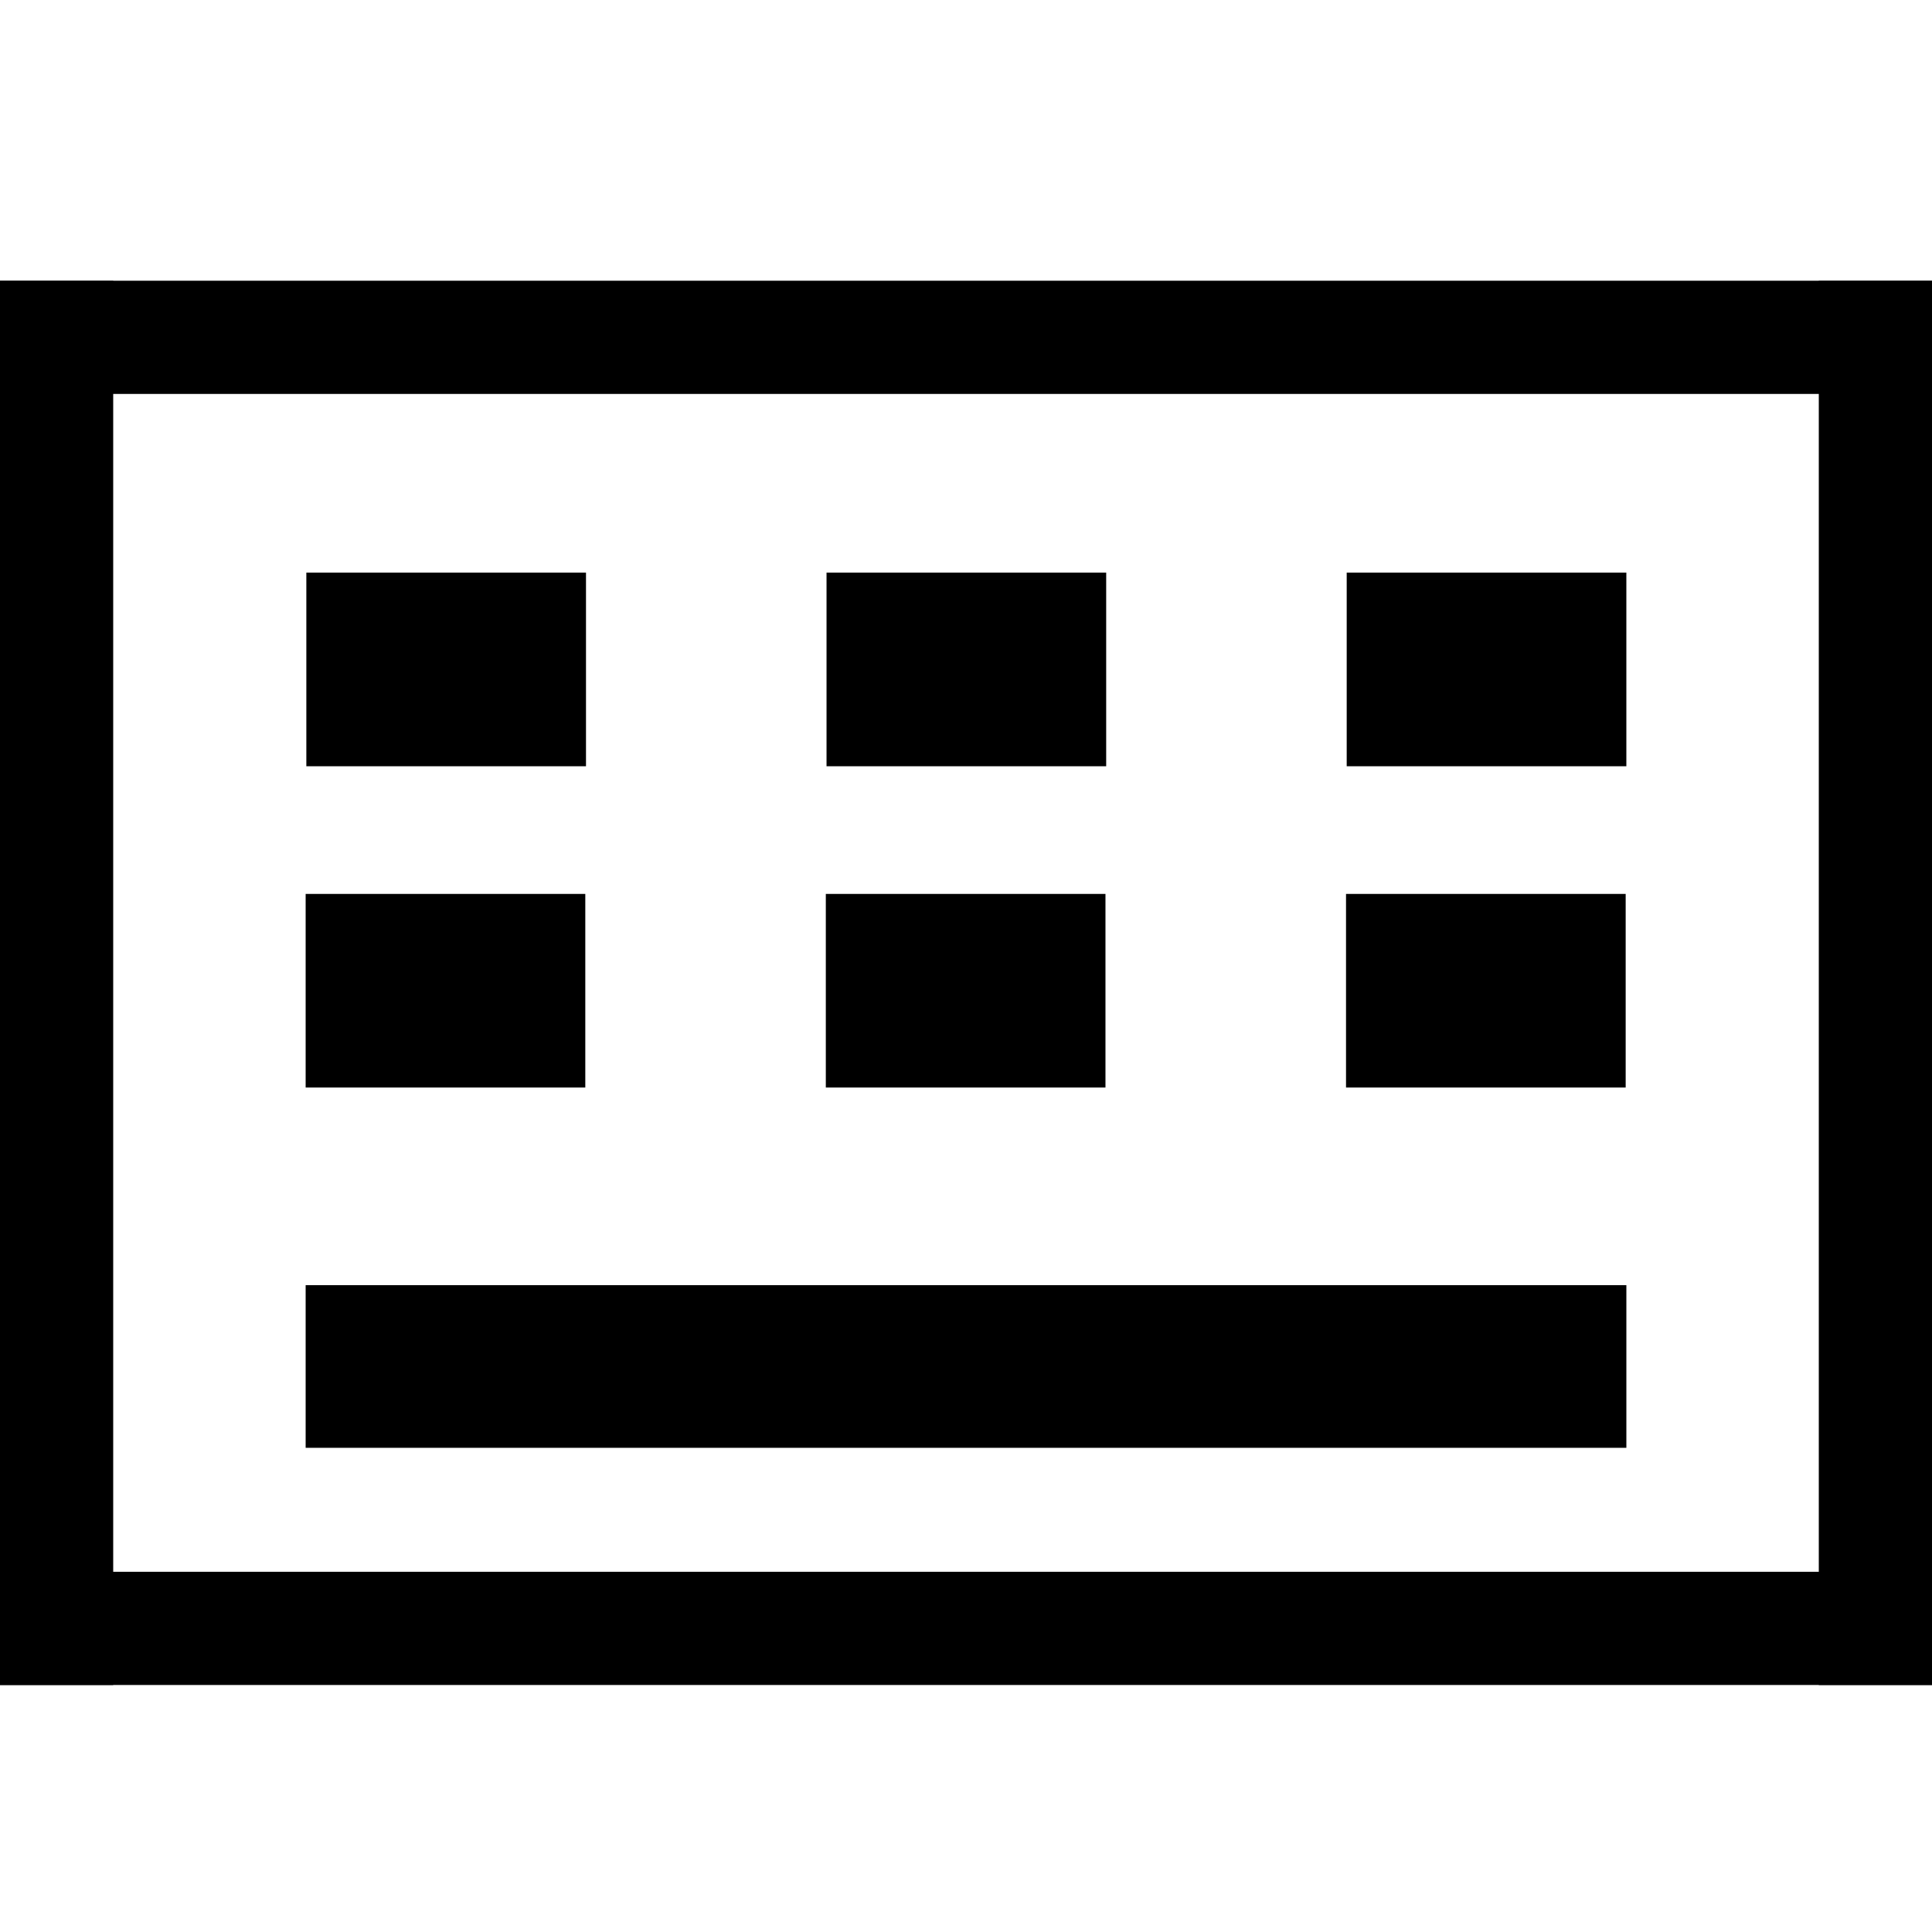
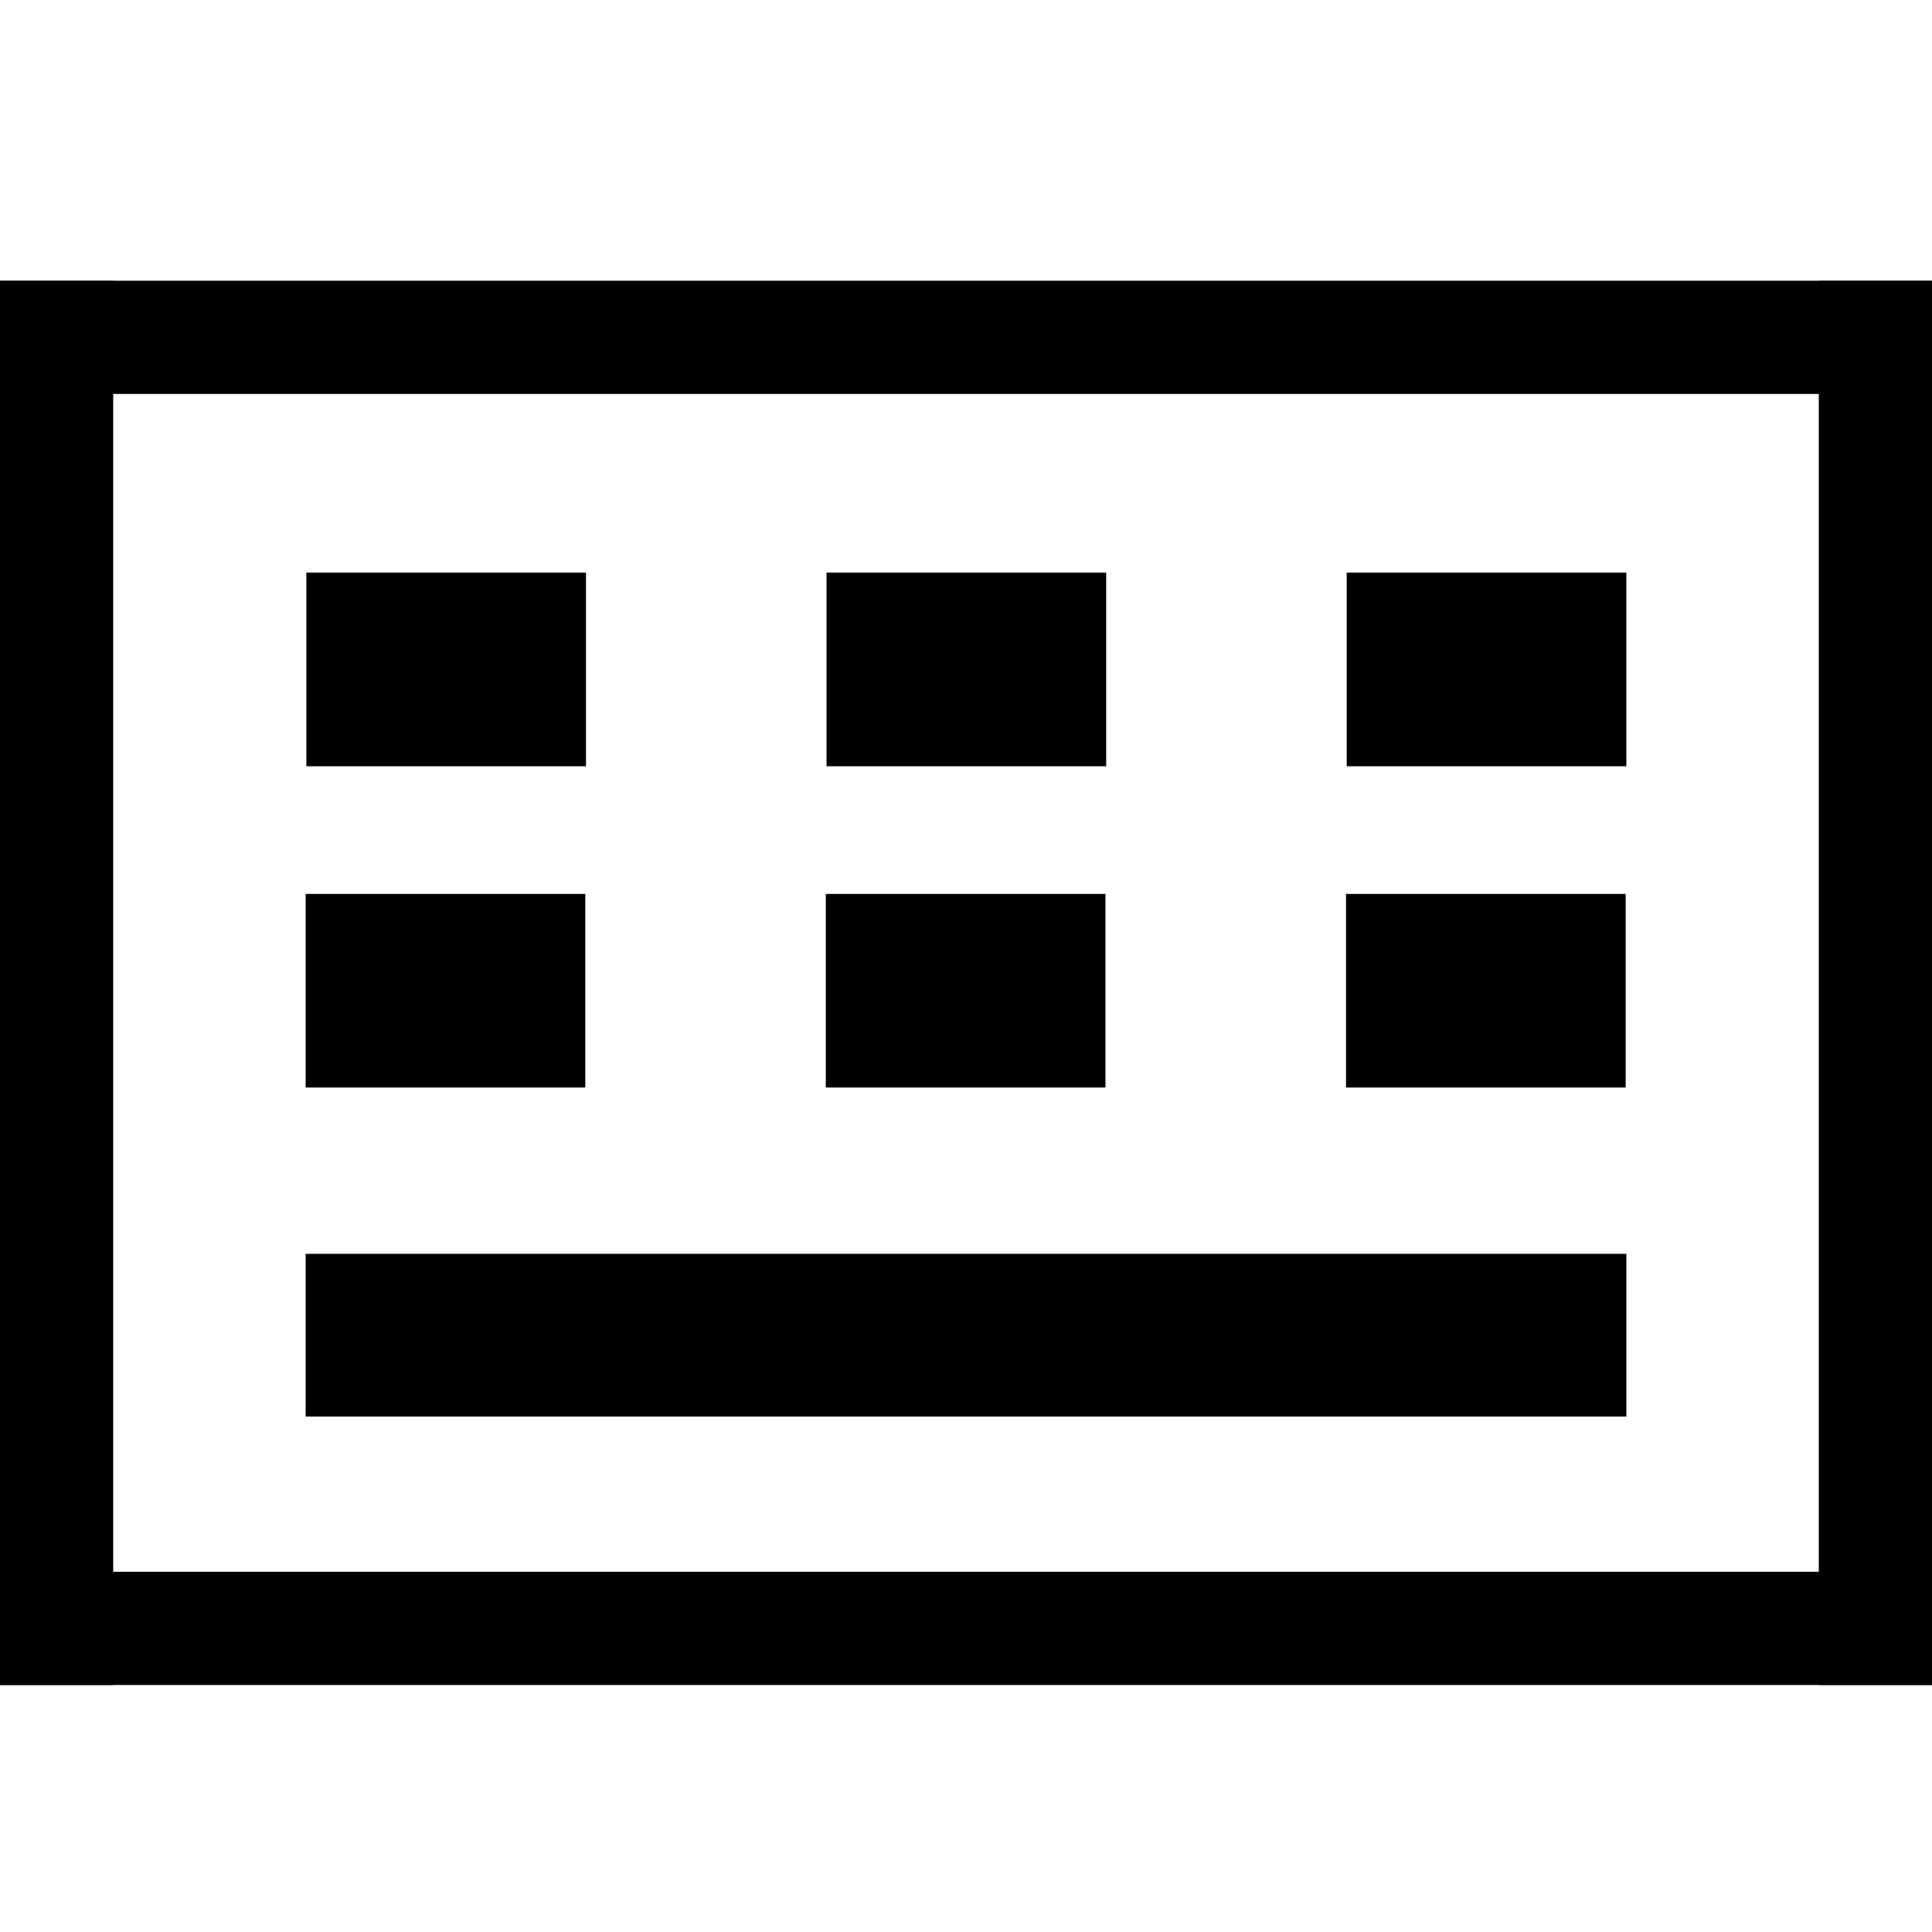
<svg xmlns="http://www.w3.org/2000/svg" width="512" height="512" version="1.1" viewBox="0 0 512 512">
  <defs>
    <clipPath id="clipPath13992-5">
      <rect x="2.945" y="2.945" width="506.11" height="506.11" fill="#555753" stroke="#343434" stroke-width="5.89" />
    </clipPath>
    <clipPath id="clipPath13992-5-9">
      <rect x="2.945" y="2.945" width="506.11" height="506.11" fill="#555753" stroke="#343434" stroke-width="5.89" />
    </clipPath>
    <clipPath id="clipPath13992-5-5">
      <rect x="2.945" y="2.945" width="506.11" height="506.11" fill="#555753" stroke="#343434" stroke-width="5.89" />
    </clipPath>
    <clipPath id="clipPath13992-5-9-8">
      <rect x="2.945" y="2.945" width="506.11" height="506.11" fill="#555753" stroke="#343434" stroke-width="5.89" />
    </clipPath>
    <clipPath id="clipPath13992-85-4">
      <rect x="2.945" y="2.945" width="506.11" height="506.11" fill="#555753" stroke="#343434" stroke-width="5.89" />
    </clipPath>
    <clipPath id="clipPath13992-5-5-8">
      <rect x="2.945" y="2.945" width="506.11" height="506.11" fill="#555753" stroke="#343434" stroke-width="5.89" />
    </clipPath>
    <clipPath id="clipPath13992-5-9-8-3">
      <rect x="2.945" y="2.945" width="506.11" height="506.11" fill="#555753" stroke="#343434" stroke-width="5.89" />
    </clipPath>
  </defs>
-   <g>
-     <rect transform="matrix(1.3953 0 0 .24053 76.891 331.39)" x="-214.54" y="38.196" width="468.33" height="179.22" clip-path="url(#clipPath13992-85-4)" />
-     <g transform="translate(4.2908e-7 -13.117)">
-       <rect transform="matrix(.29544 0 0 .28631 80.314 153.93)" x="-214.54" y="38.196" width="468.33" height="179.22" clip-path="url(#clipPath13992-5-9)" />
-       <rect transform="matrix(.29544 0 0 .28631 80.13 239.08)" x="-214.54" y="38.196" width="468.33" height="179.22" clip-path="url(#clipPath13992-5-5)" />
-       <rect transform="matrix(.29544 0 0 .28631 218.17 153.93)" x="-214.54" y="38.196" width="468.33" height="179.22" clip-path="url(#clipPath13992-5)" />
-       <rect transform="matrix(.29544 0 0 .28631 217.98 239.08)" x="-214.54" y="38.196" width="468.33" height="179.22" clip-path="url(#clipPath13992-5-9-8)" />
-       <rect transform="matrix(.29544 0 0 .28631 356.02 153.93)" x="-214.54" y="38.196" width="468.33" height="179.22" clip-path="url(#clipPath13992-5-5-8)" />
-       <rect transform="matrix(.29544 0 0 .28631 355.84 239.08)" x="-214.54" y="38.196" width="468.33" height="179.22" clip-path="url(#clipPath13992-5-9-8-3)" />
-     </g>
-     <rect y="74.396" width="512" height="30" stroke-width="26.375" />
-     <rect y="416.54" width="512" height="30" stroke-width="26.375" />
-     <rect y="74.396" width="30" height="372.15" stroke-width="6.722" />
-     <rect x="482" y="74.396" width="30" height="372.15" stroke-width="6.722" />
+   <rect transform="matrix(1.3953 0 0 .24053 76.891 323.1)" x="-214.54" y="38.196" width="468.33" height="179.22" clip-path="url(#clipPath13992-85-4)" />
+   <g transform="translate(4.2908e-7,-13.117)">
+     <rect transform="matrix(.29544 0 0 .28631 80.314 153.93)" x="-214.54" y="38.196" width="468.33" height="179.22" clip-path="url(#clipPath13992-5-9)" />
+     <rect transform="matrix(.29544 0 0 .28631 80.13 239.08)" x="-214.54" y="38.196" width="468.33" height="179.22" clip-path="url(#clipPath13992-5-5)" />
+     <rect transform="matrix(.29544 0 0 .28631 218.17 153.93)" x="-214.54" y="38.196" width="468.33" height="179.22" clip-path="url(#clipPath13992-5)" />
+     <rect transform="matrix(.29544 0 0 .28631 217.98 239.08)" x="-214.54" y="38.196" width="468.33" height="179.22" clip-path="url(#clipPath13992-5-9-8)" />
+     <rect transform="matrix(.29544 0 0 .28631 356.02 153.93)" x="-214.54" y="38.196" width="468.33" height="179.22" clip-path="url(#clipPath13992-5-5-8)" />
+     <rect transform="matrix(.29544 0 0 .28631 355.84 239.08)" x="-214.54" y="38.196" width="468.33" height="179.22" clip-path="url(#clipPath13992-5-9-8-3)" />
  </g>
+   <rect y="74.396" width="512" height="30" stroke-width="26.375" />
+   <rect y="416.54" width="512" height="30" stroke-width="26.375" />
+   <rect y="74.396" width="30" height="372.15" stroke-width="6.722" />
+   <rect x="482" y="74.396" width="30" height="372.15" stroke-width="6.722" />
</svg>
